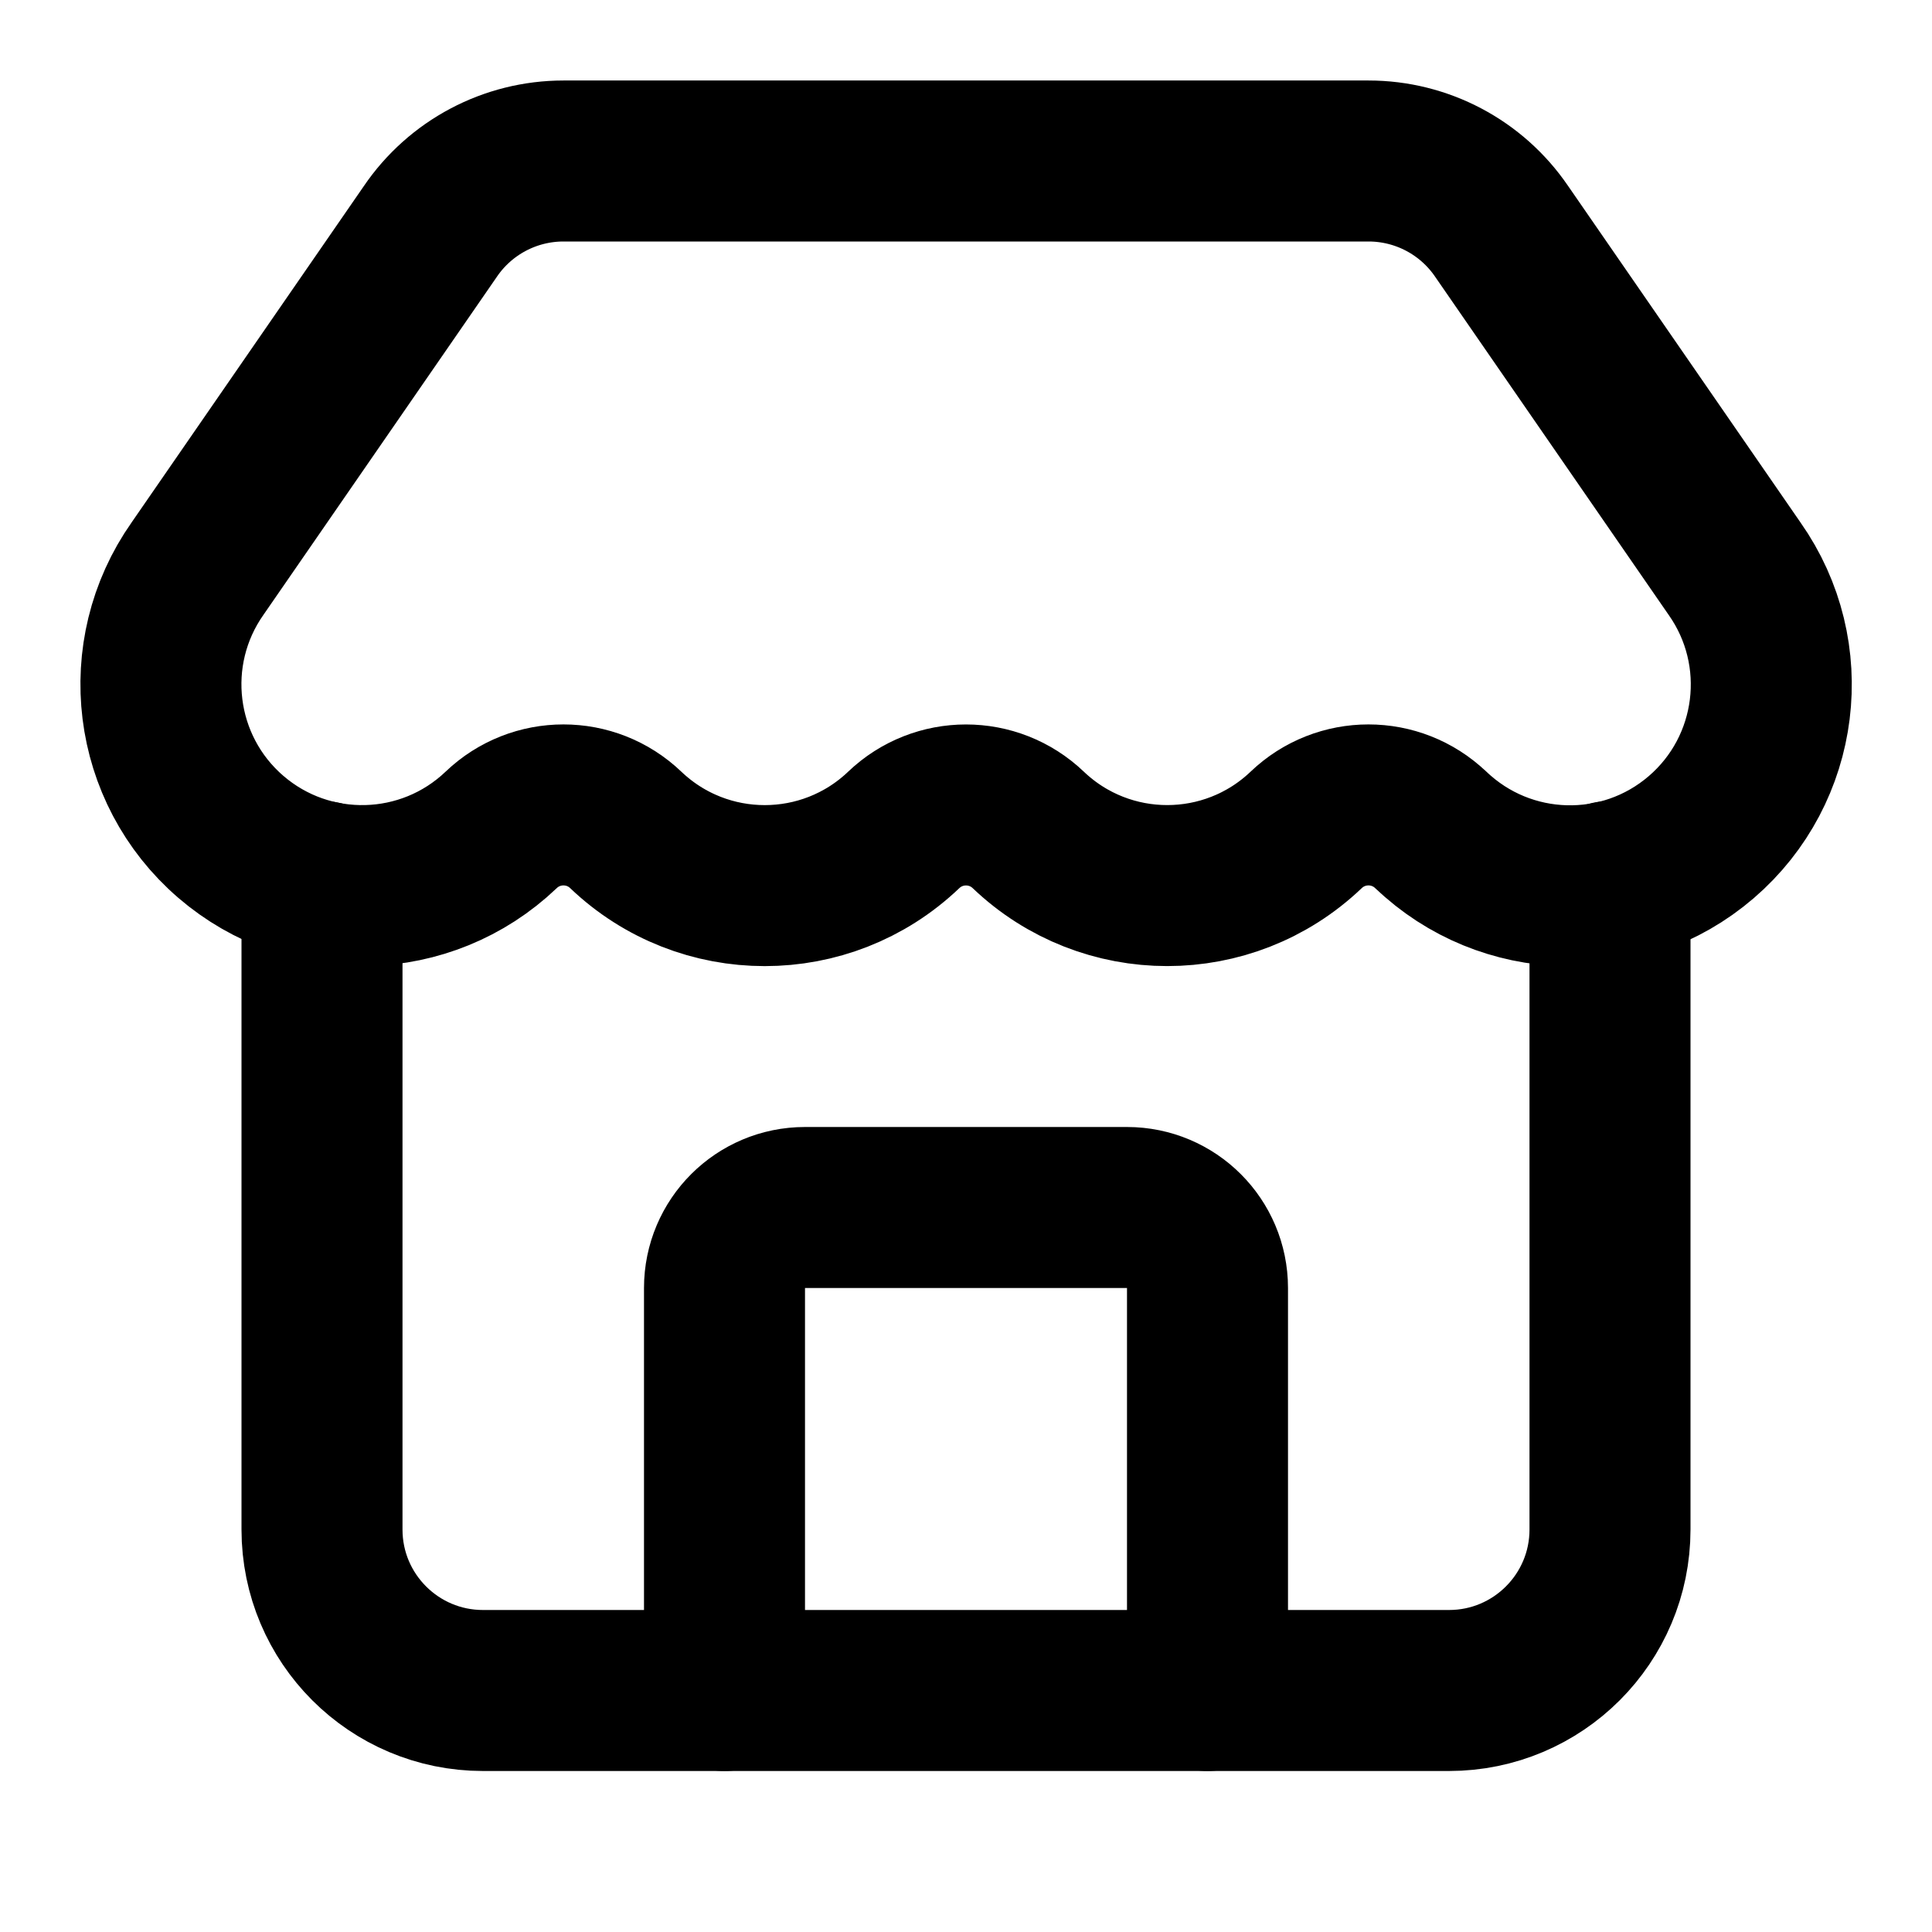
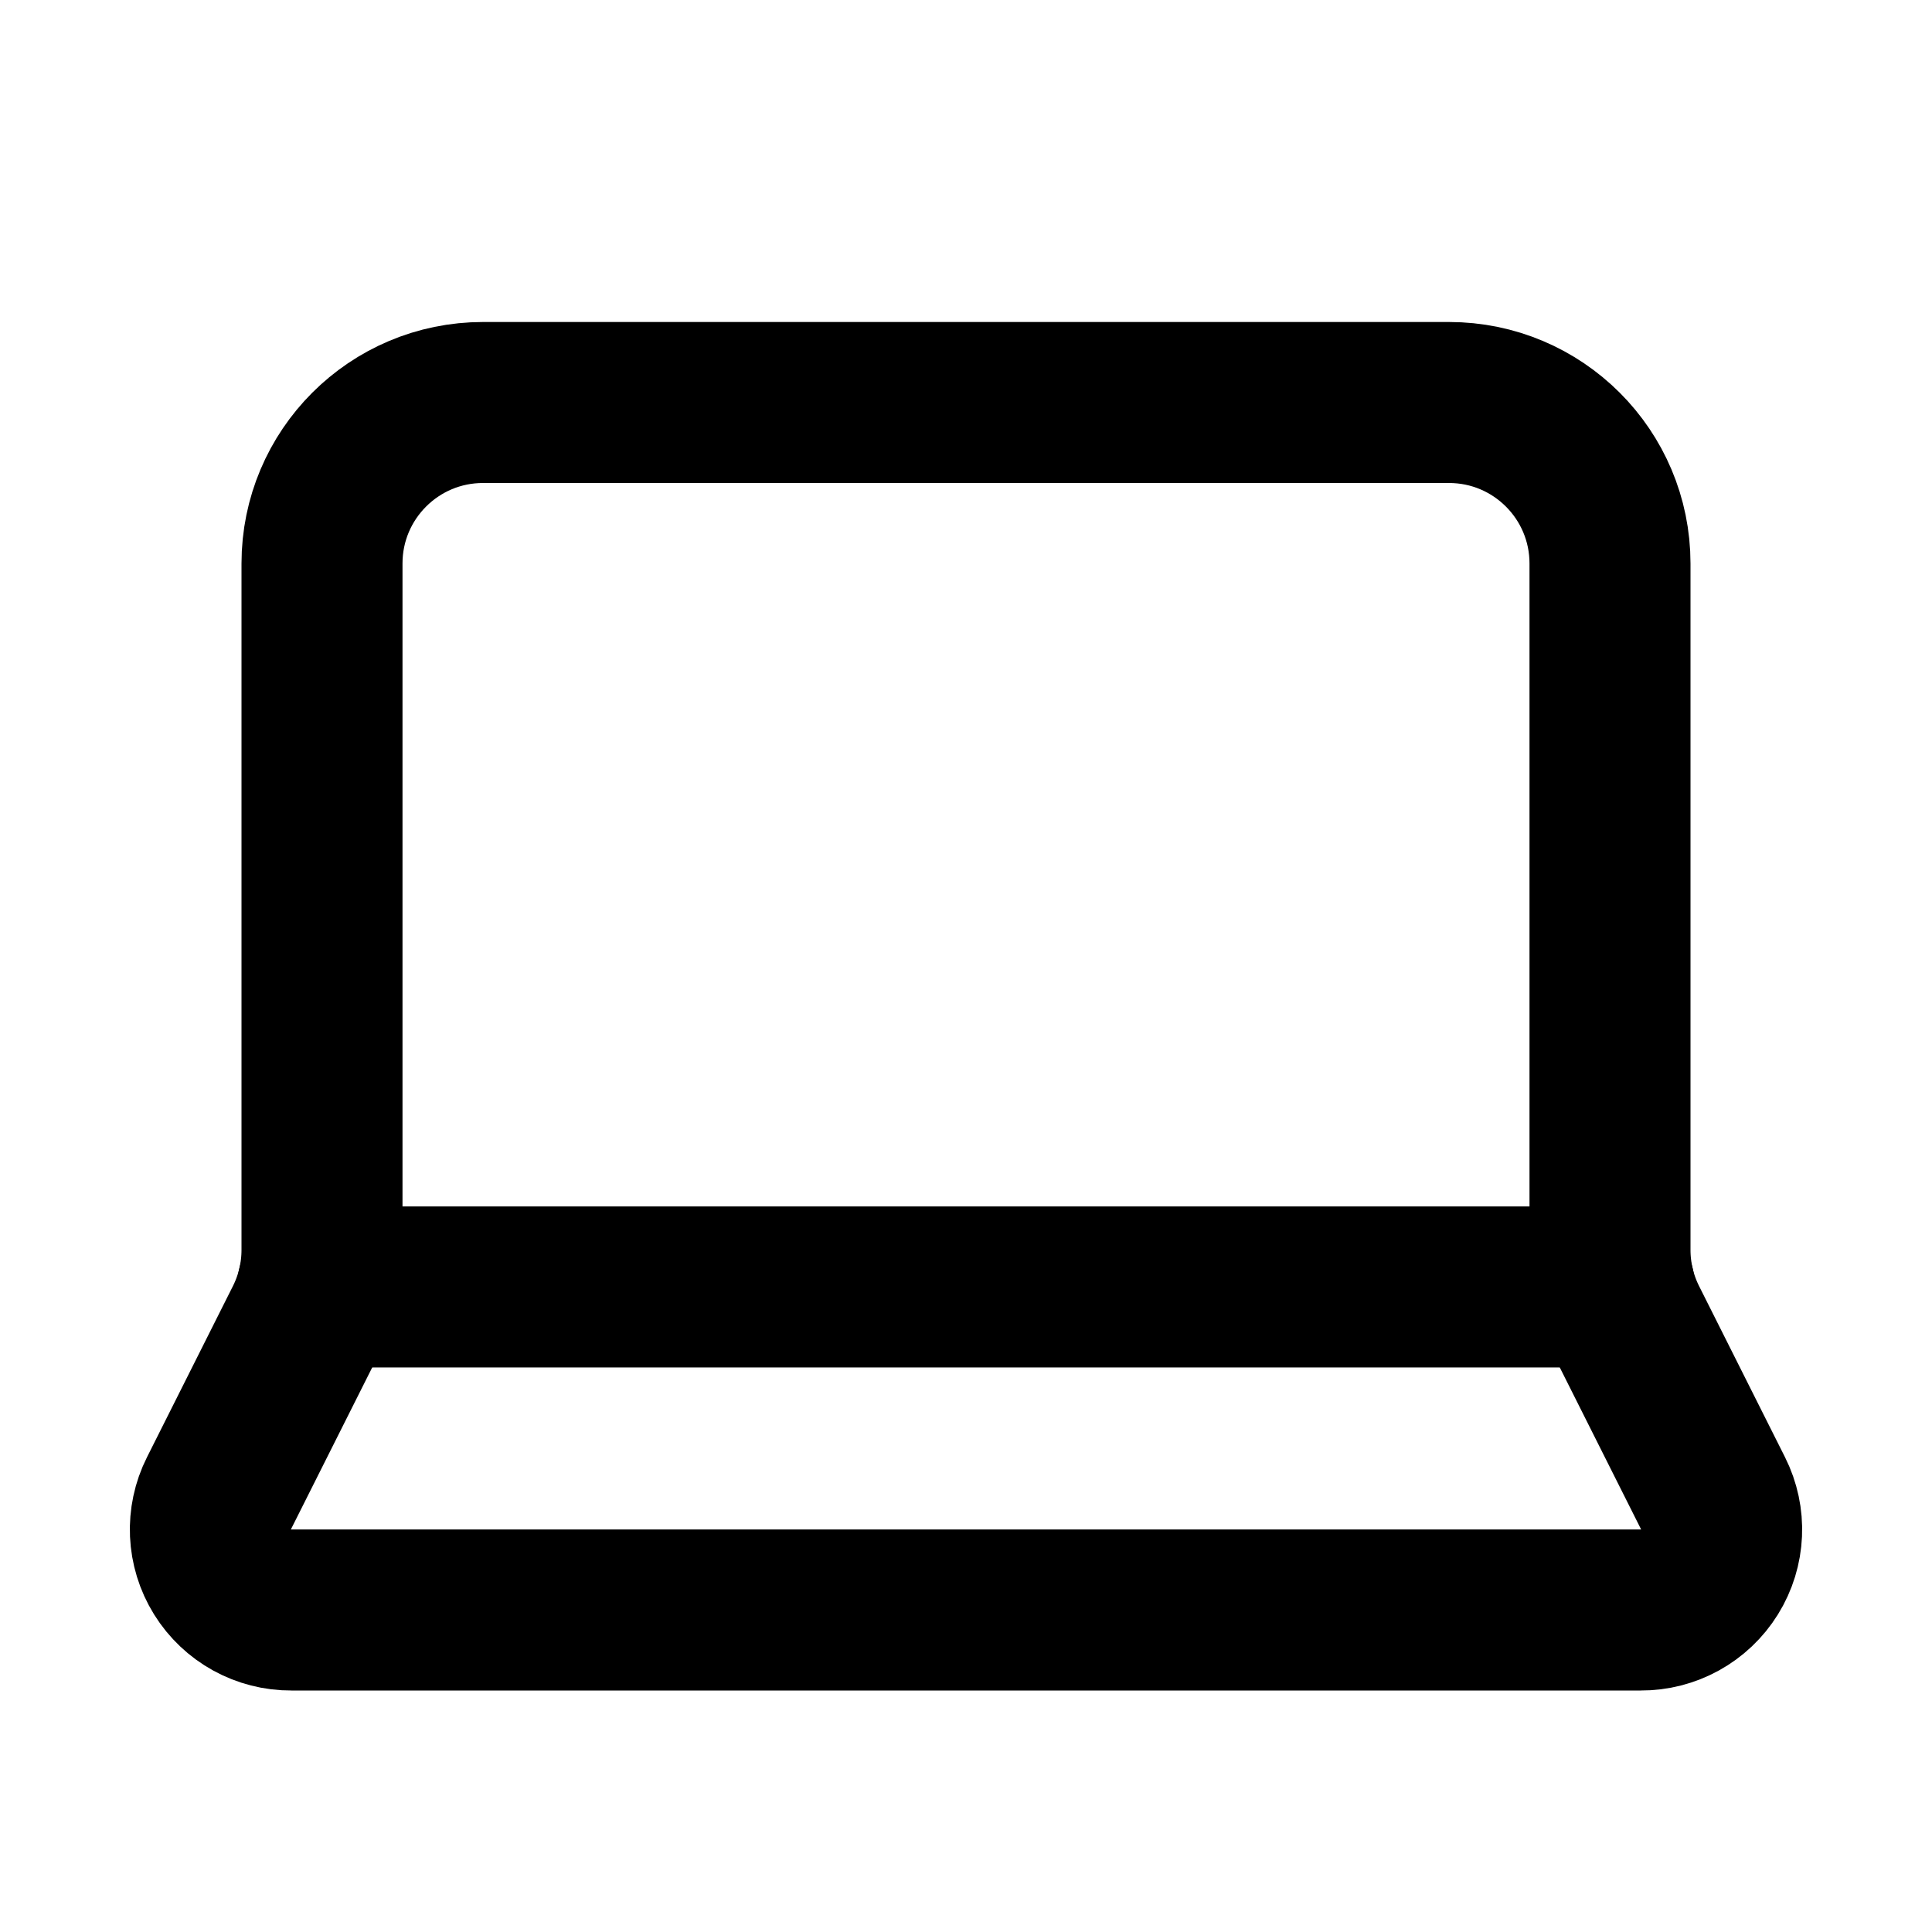
<svg xmlns="http://www.w3.org/2000/svg" width="24" height="24" viewBox="0 0 24 24" fill="none" stroke="currentColor" stroke-width="2" stroke-linecap="round" stroke-linejoin="round">
-   <path d="M15 21v-5a1 1 0 0 0-1-1h-4a1 1 0 0 0-1 1v5" />
-   <path d="M17.774 10.31a1.12 1.12 0 0 0-1.549 0 2.5 2.5 0 0 1-3.451 0 1.12 1.12 0 0 0-1.548 0 2.5 2.5 0 0 1-3.452 0 1.12 1.12 0 0 0-1.549 0 2.5 2.5 0 0 1-3.77-3.248l2.889-4.184A2 2 0 0 1 7 2h10a2 2 0 0 1 1.653.873l2.895 4.192a2.5 2.5 0 0 1-3.774 3.244" />
-   <path d="M4 10.95V19a2 2 0 0 0 2 2h12a2 2 0 0 0 2-2v-8.05" />
+   <path d="M18 5a2 2 0 0 1 2 2v8.526a2 2 0 0 0 .212.897l1.068 2.127a1 1 0 0 1-.9 1.45H3.62a1 1 0 0 1-.9-1.45l1.068-2.127A2 2 0 0 0 4 15.526V7a2 2 0 0 1 2-2z" />
+   <path d="M20.054 15.987H3.946" />
</svg>
